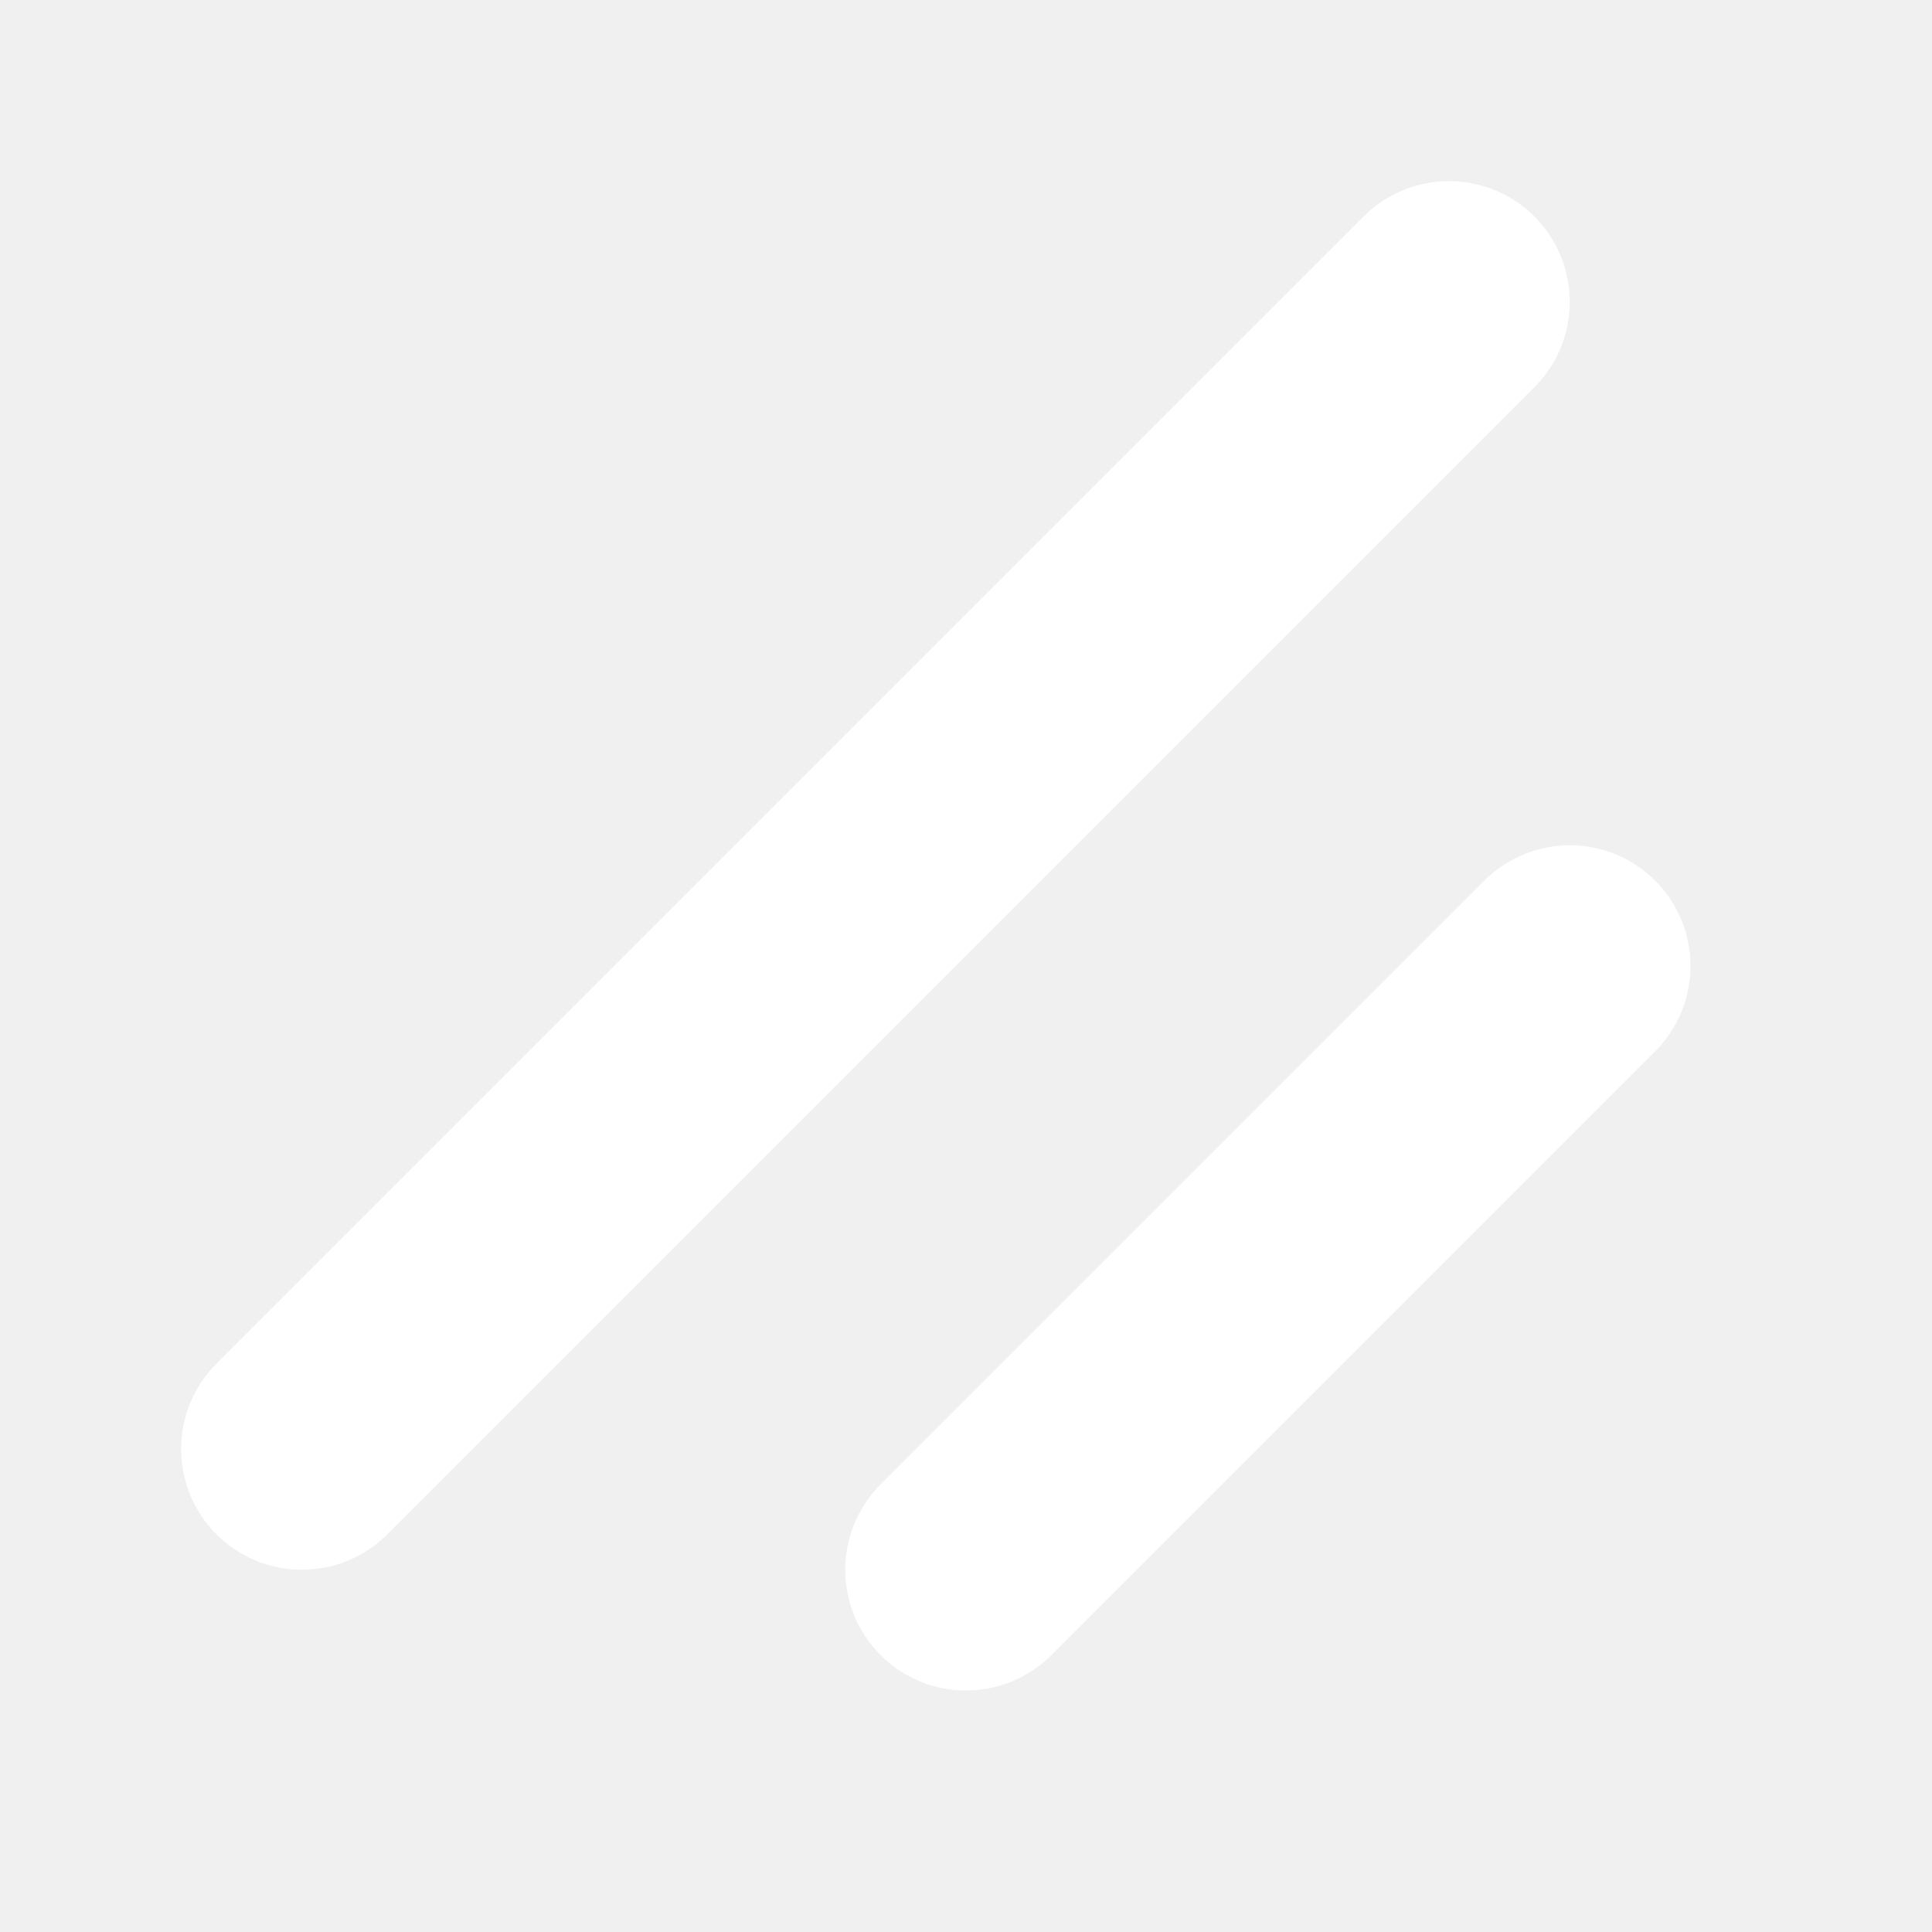
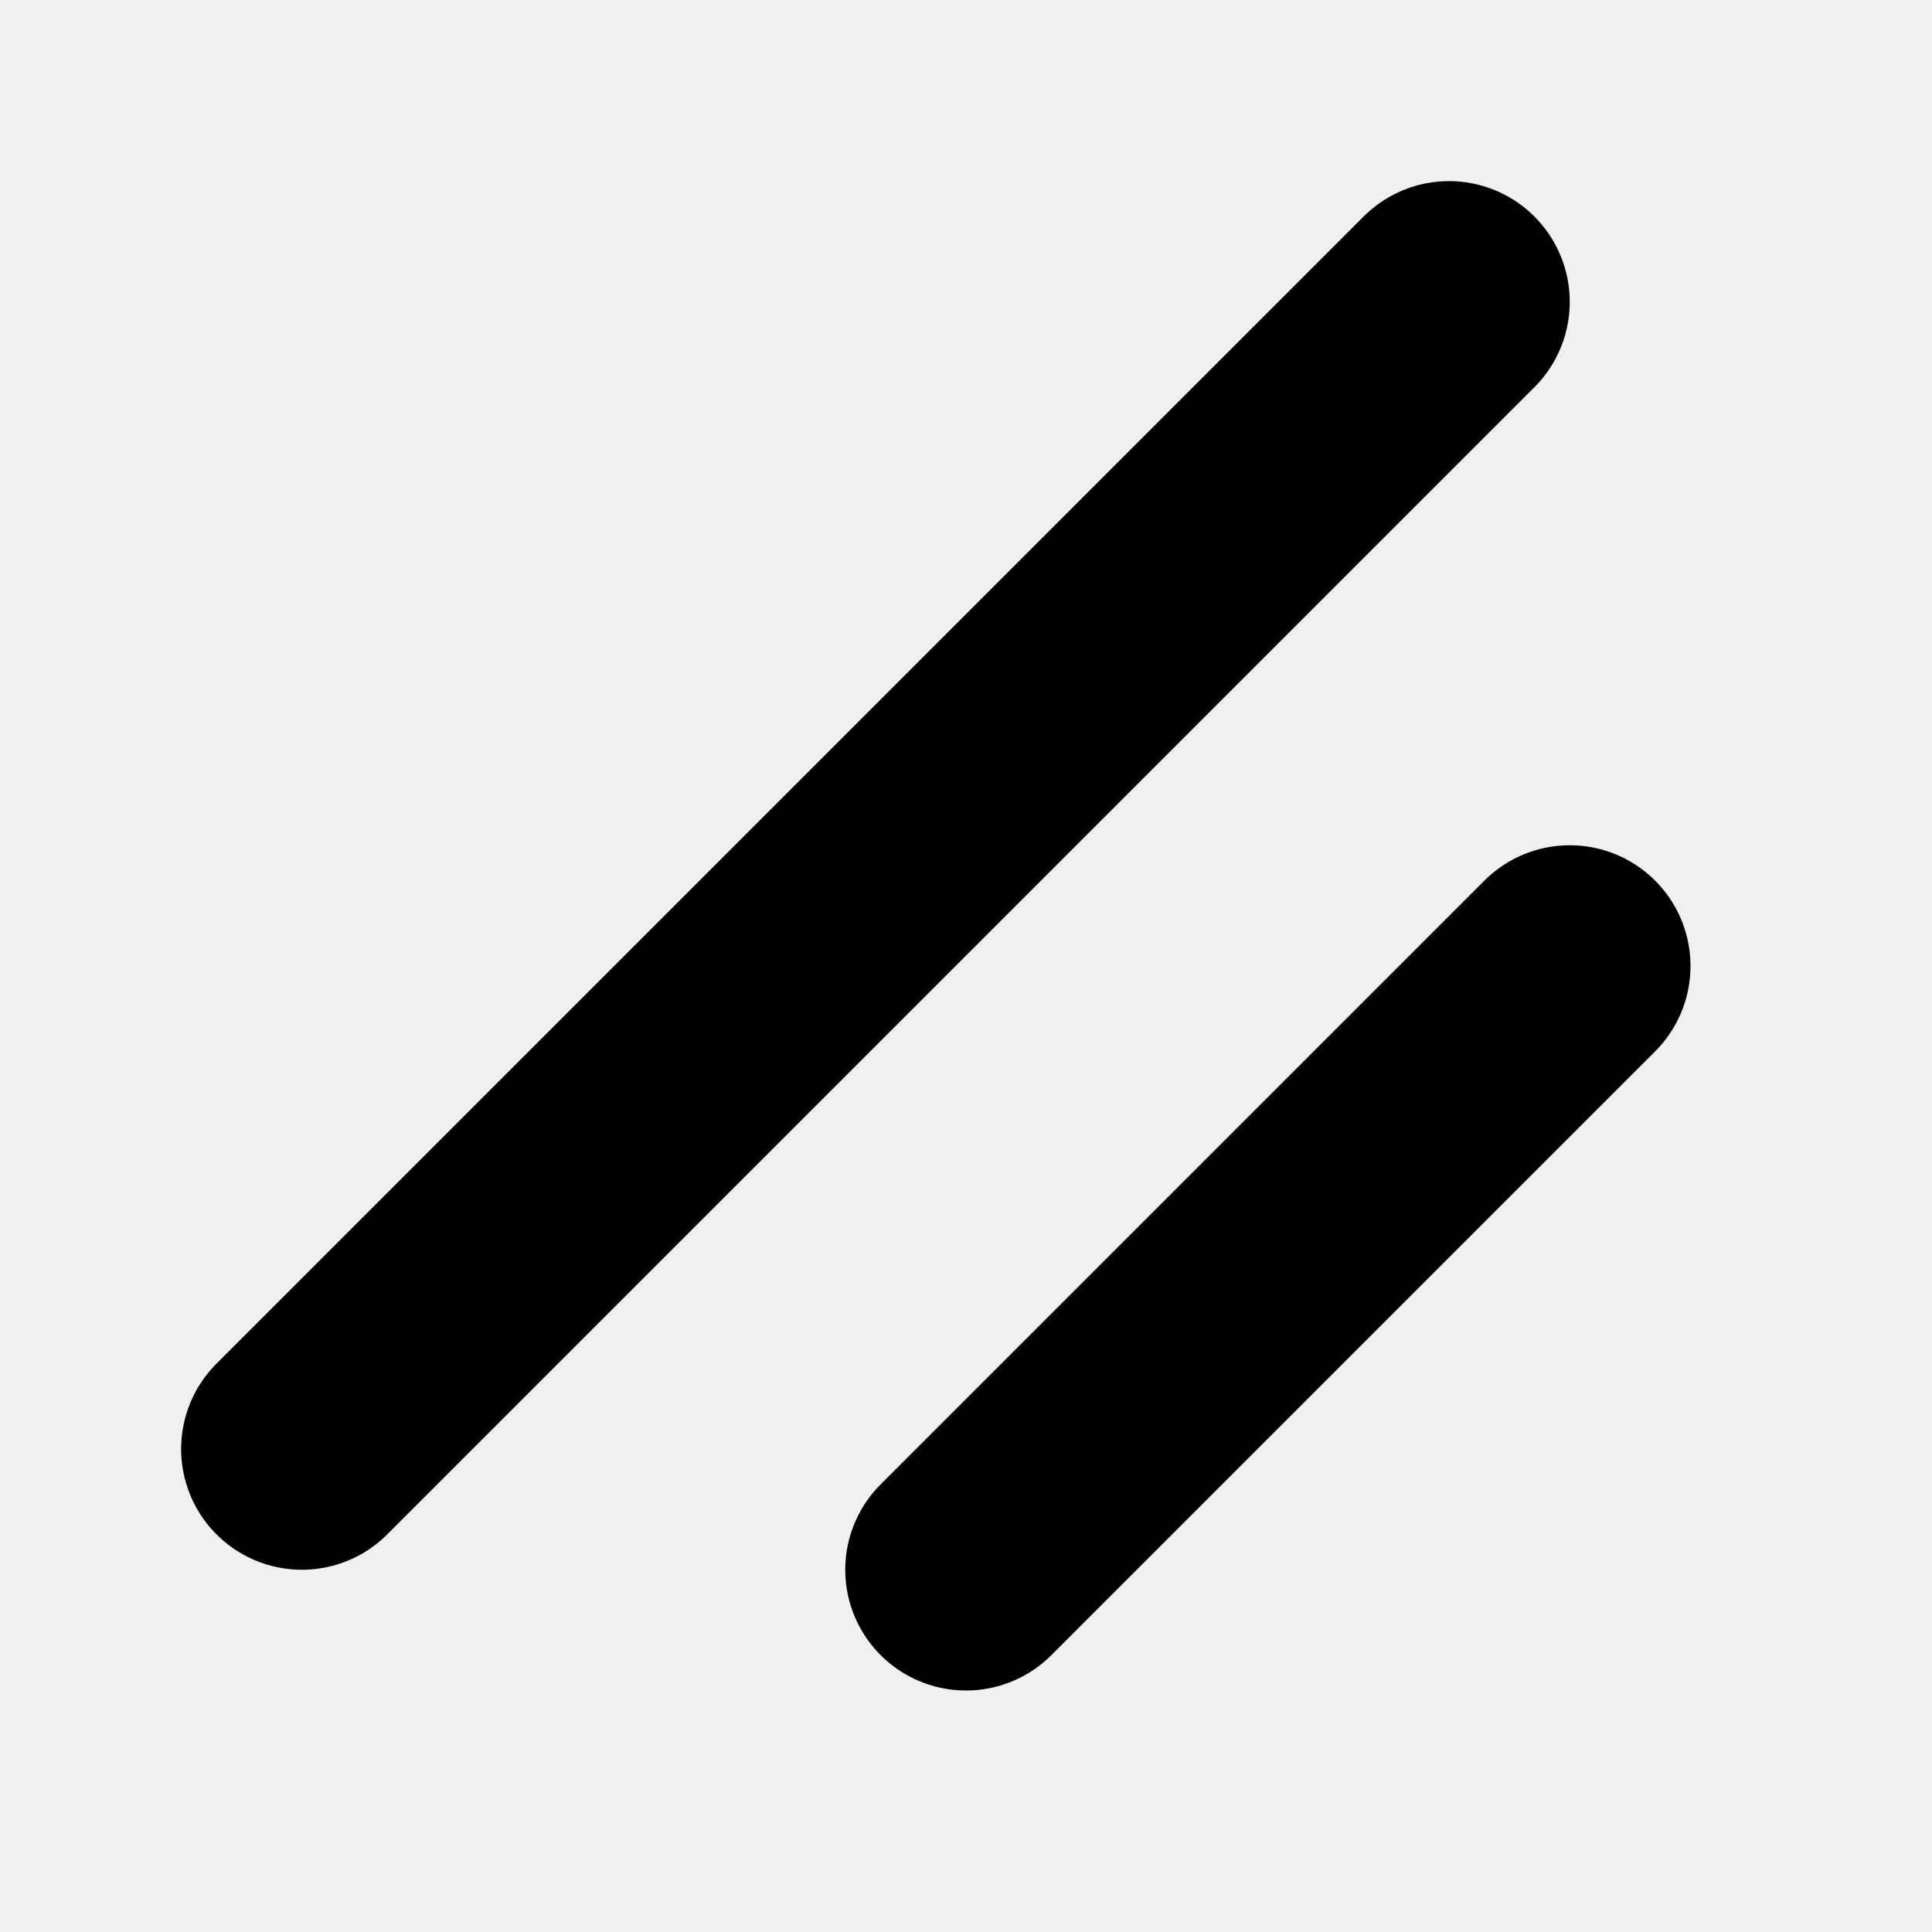
<svg xmlns="http://www.w3.org/2000/svg" id="Layer_1" version="1.1" viewBox="0 0 256 256">
  <defs>
    <style>
      .st0, .st1 {
        fill: none;
      }

      .st1 {
-         stroke: #fff;
+         stroke: #000;
        stroke-linecap: round;
        stroke-linejoin: round;
        stroke-width: 32px;
      }
    </style>
  </defs>
  <rect class="st0" width="256" height="256" />
  <line class="st1" x1="208" y1="128" x2="128" y2="208" />
  <line class="st1" x1="192" y1="40" x2="40" y2="192" />
</svg>
